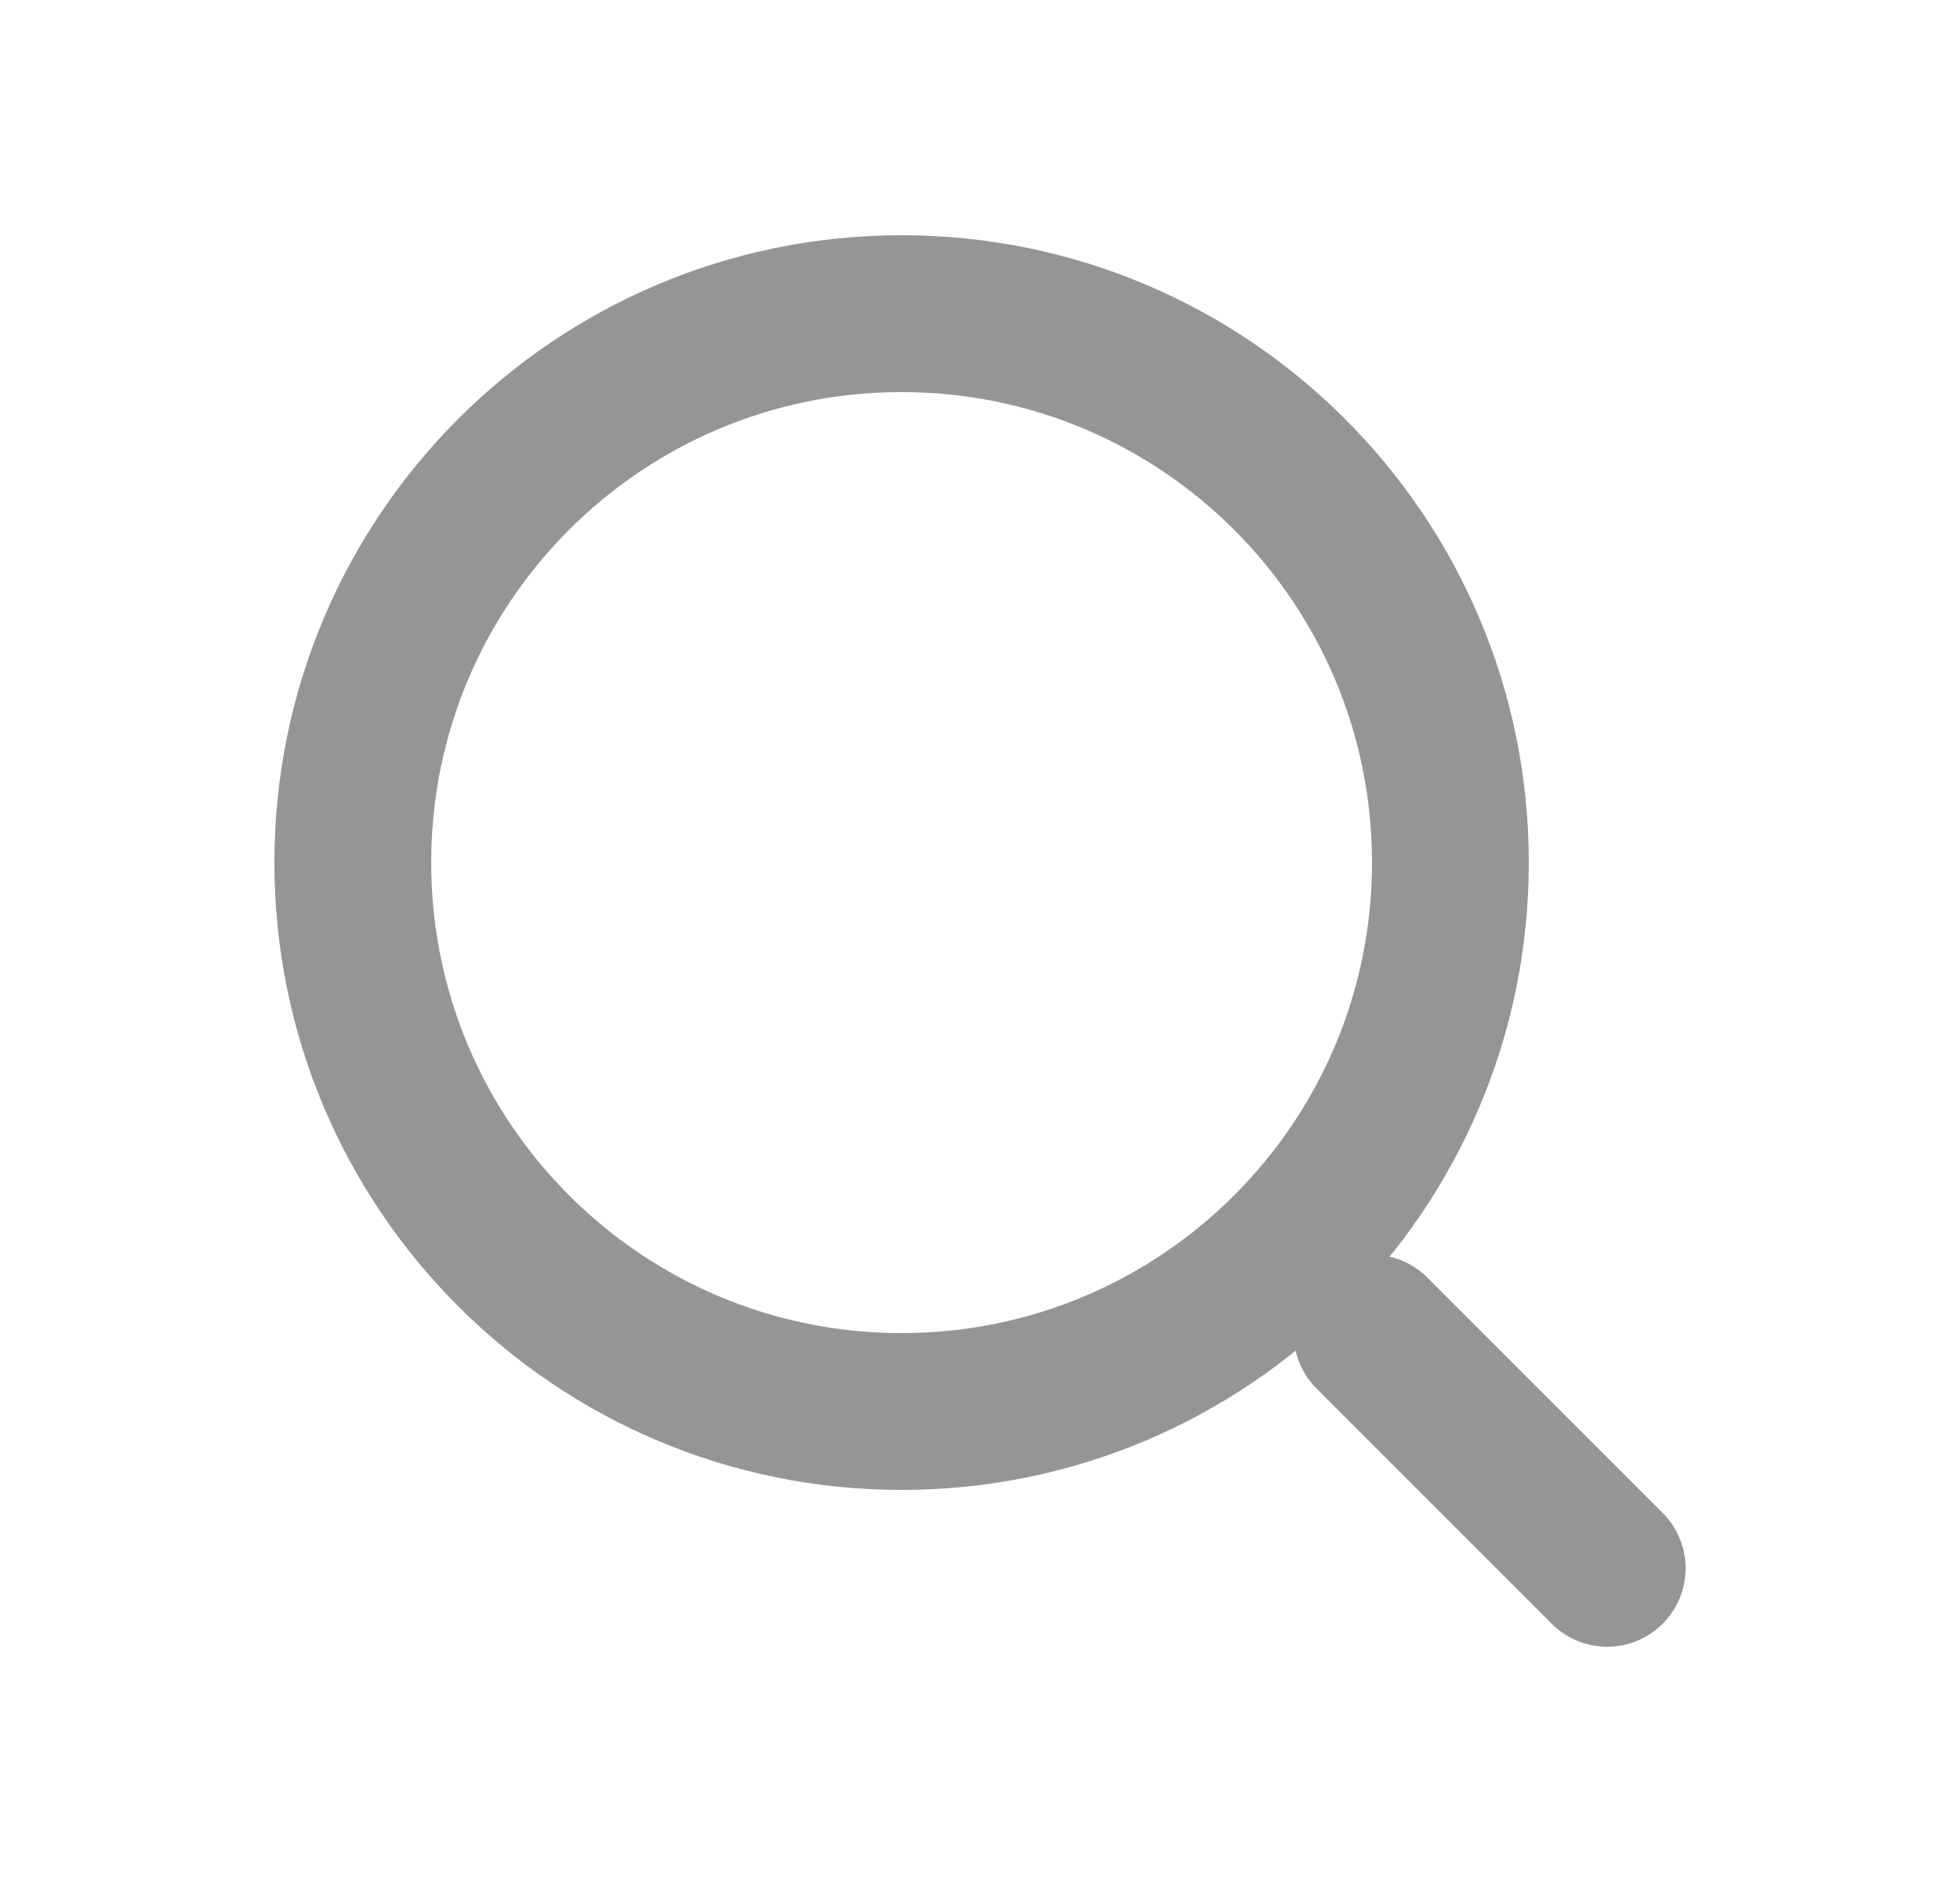
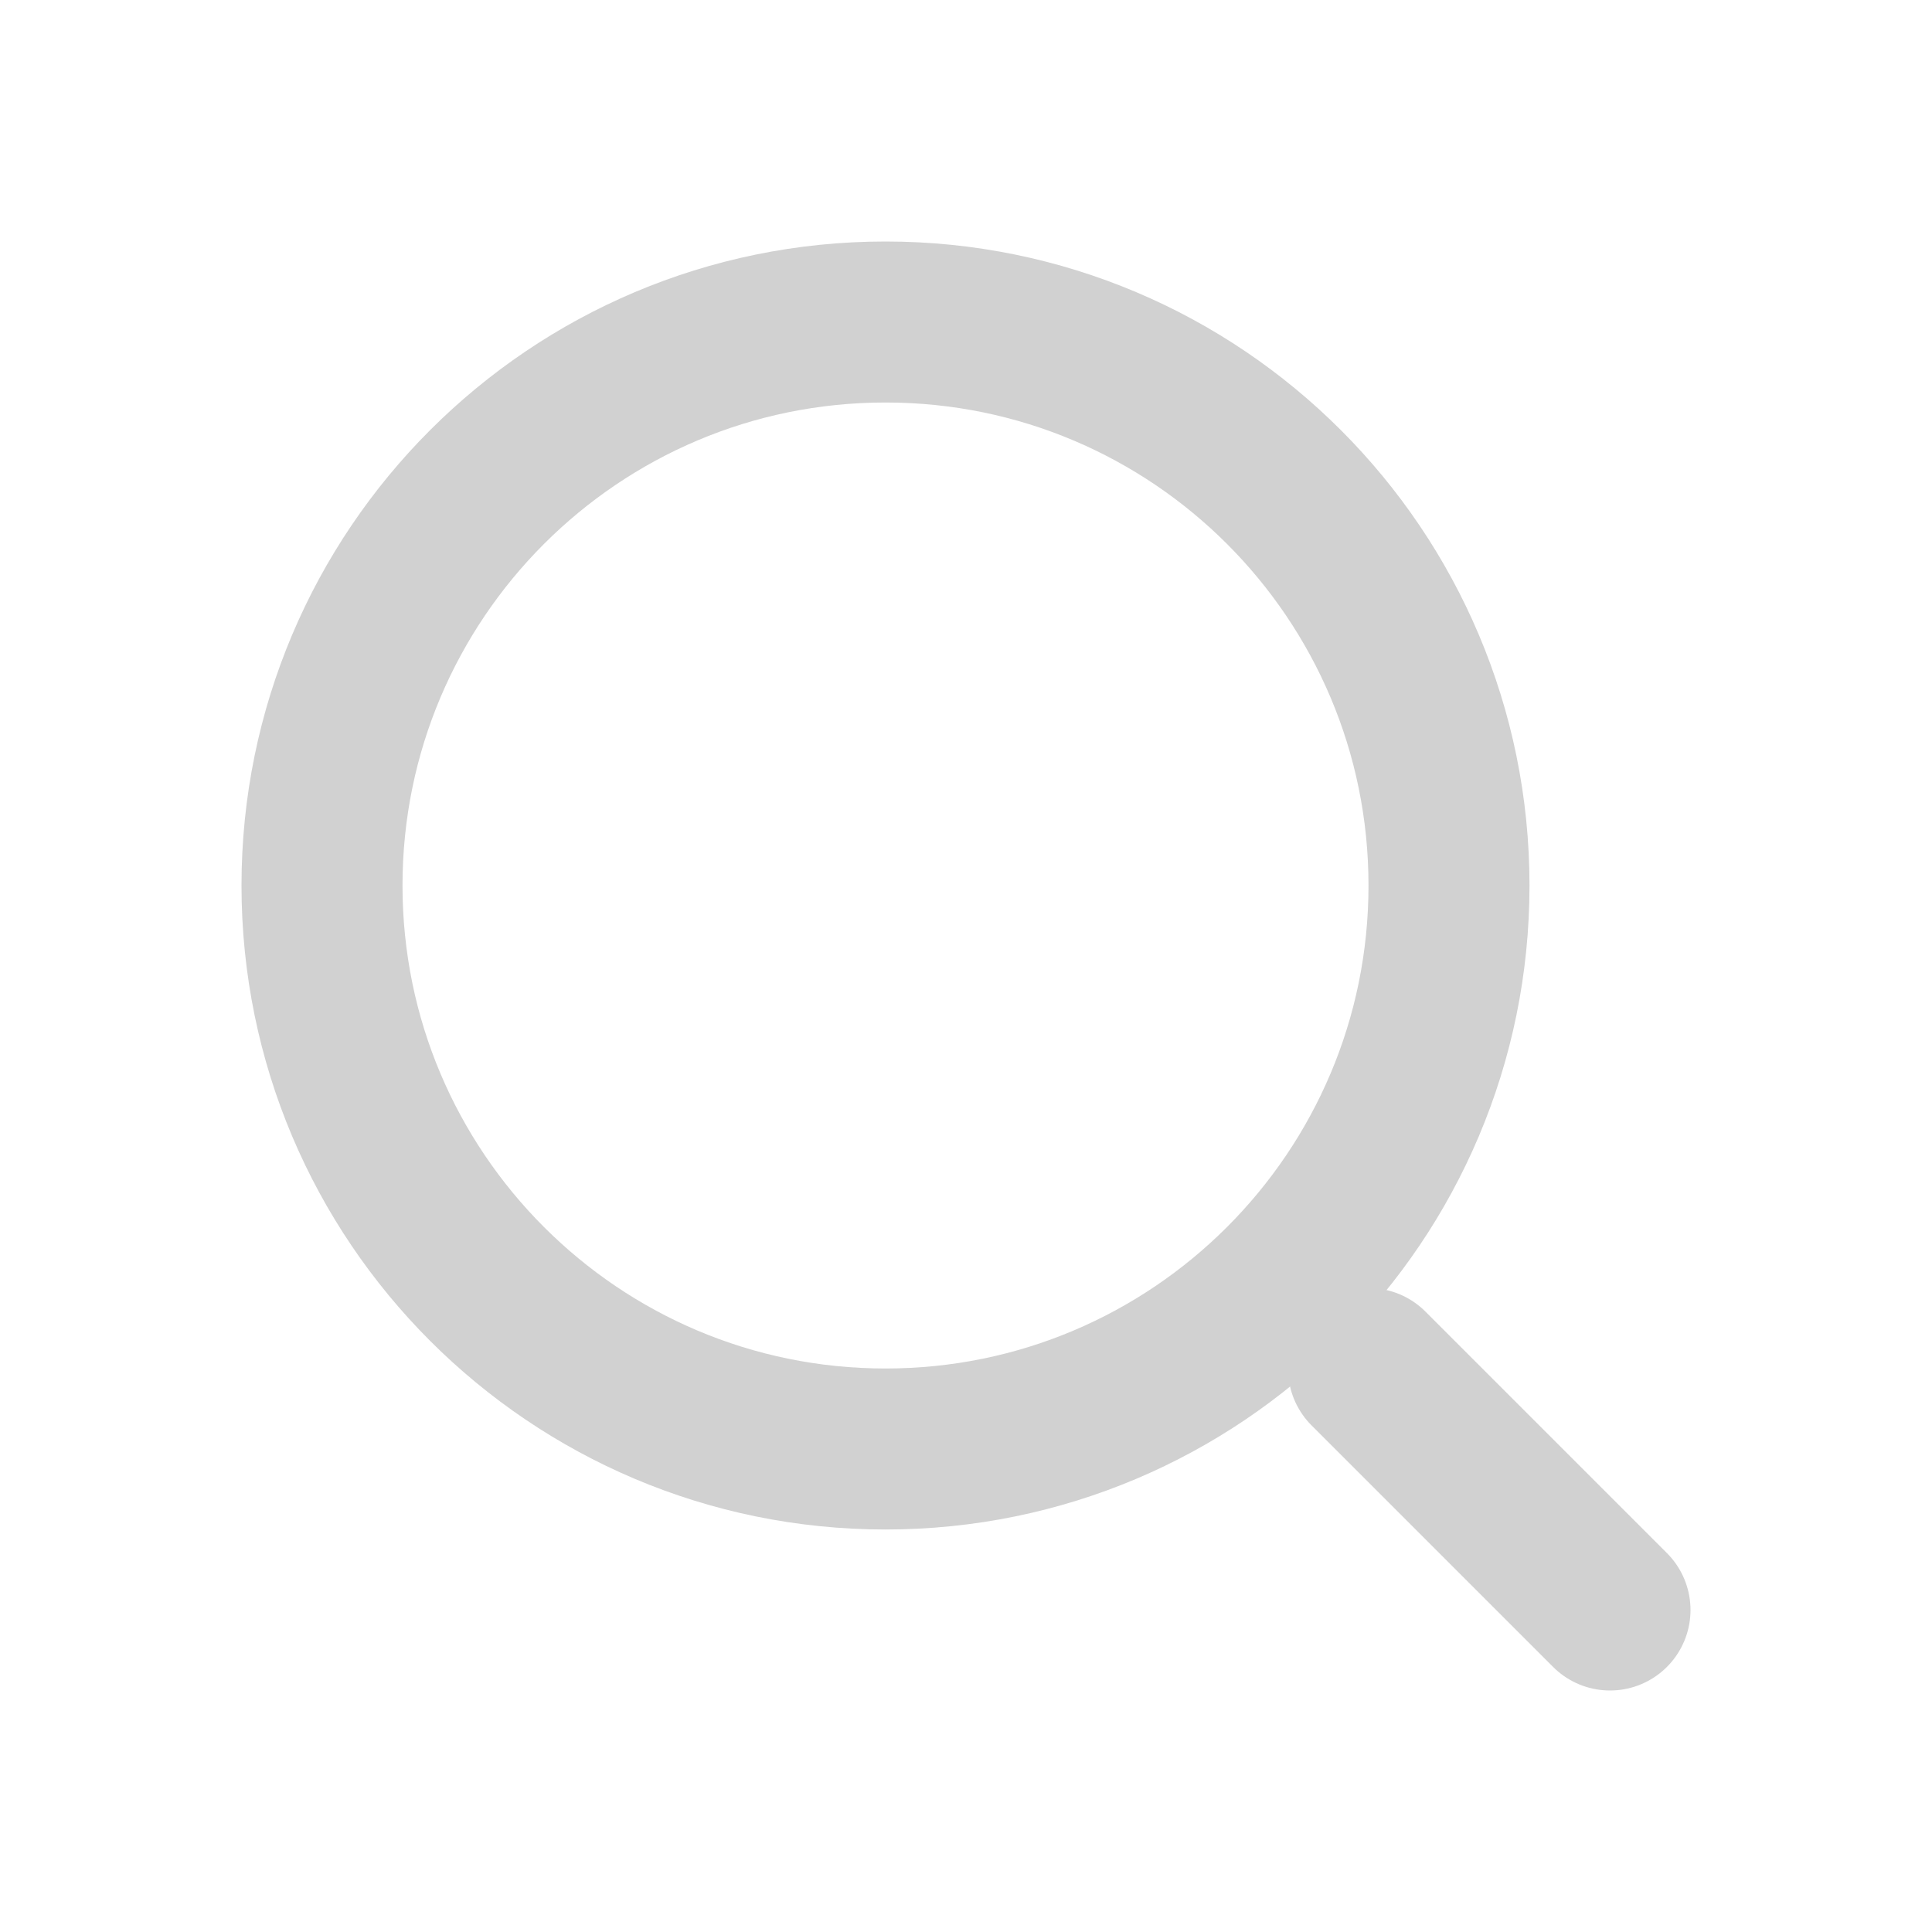
- <svg xmlns="http://www.w3.org/2000/svg" width="25" height="24" viewBox="0 0 25 24" fill="none">
+ <svg xmlns="http://www.w3.org/2000/svg" width="24" height="24" viewBox="0 0 24 24" fill="none">
  <g id="Search">
-     <circle id="Ellipse 65" cx="11.5" cy="11" r="7" stroke="#959595" stroke-width="2" />
-     <path id="Vector 109" d="M20.5 20L17.5 17" stroke="#959595" stroke-width="2" stroke-linecap="round" />
+     <circle id="Ellipse 65" cx="11" cy="11" r="7" stroke="#D1D1D1" stroke-width="2" />
+     <path id="Vector 109" d="M20 20L17 17" stroke="#D1D1D1" stroke-width="2" stroke-linecap="round" />
  </g>
</svg>
